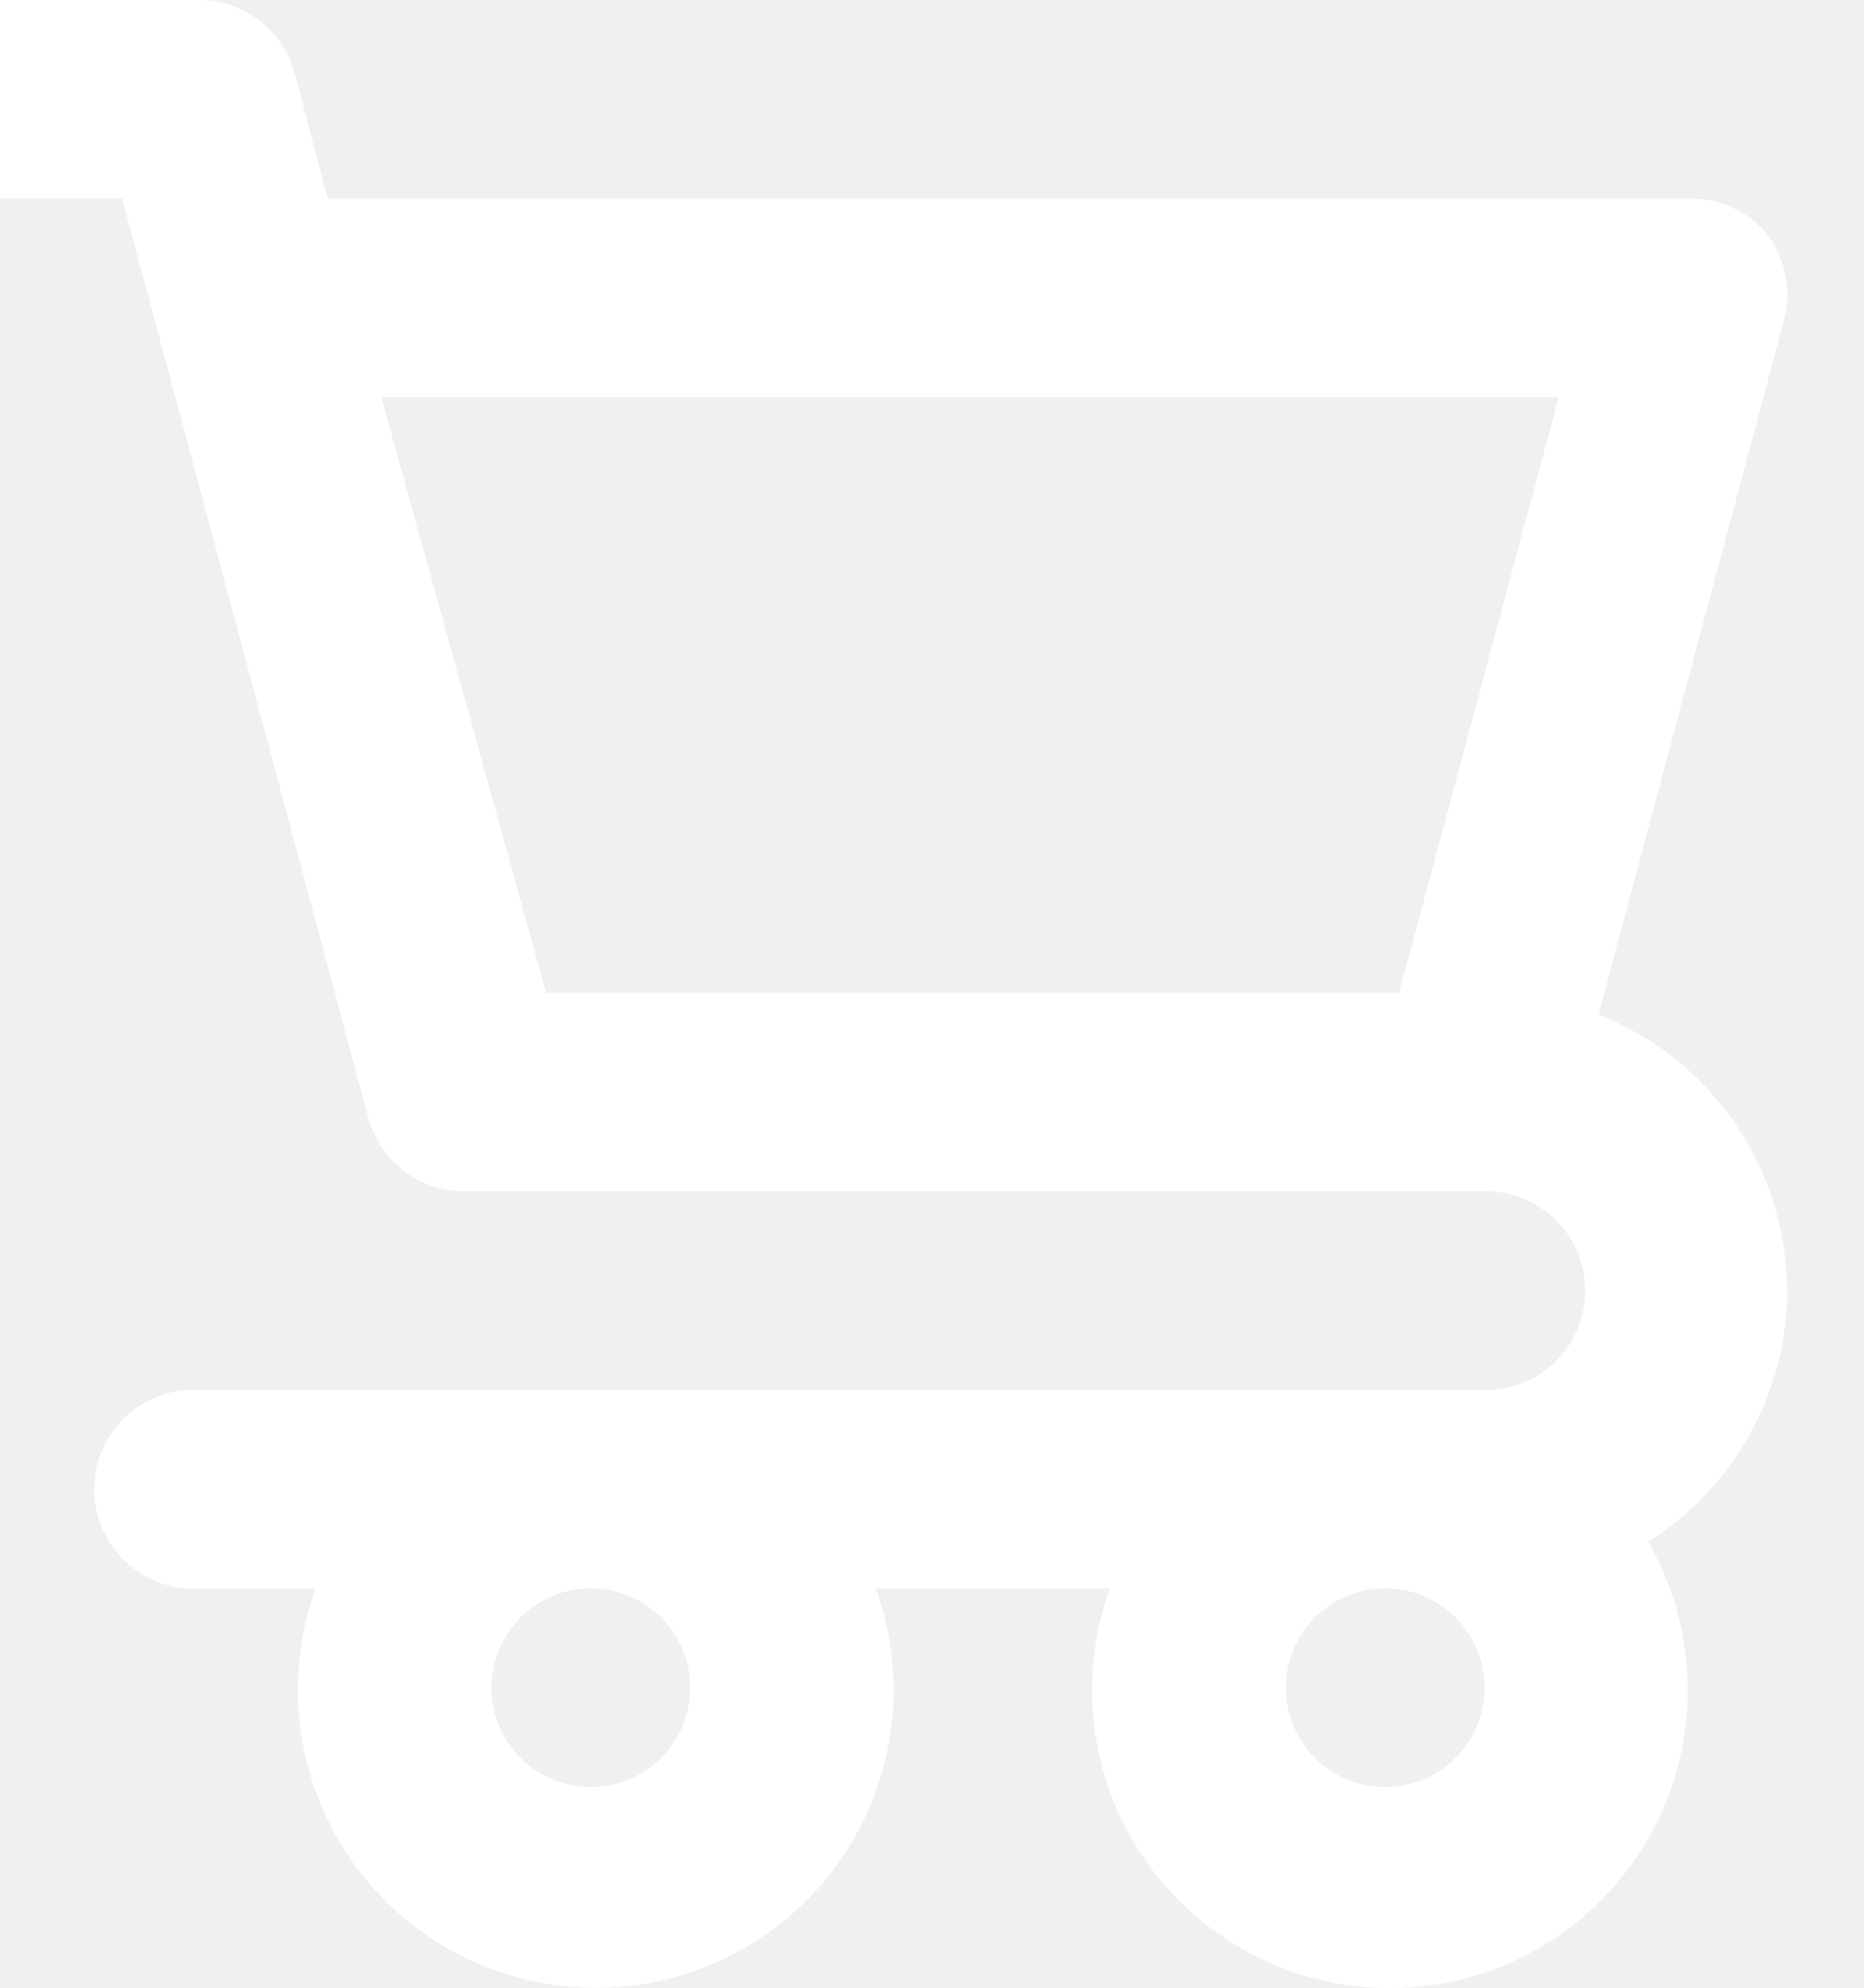
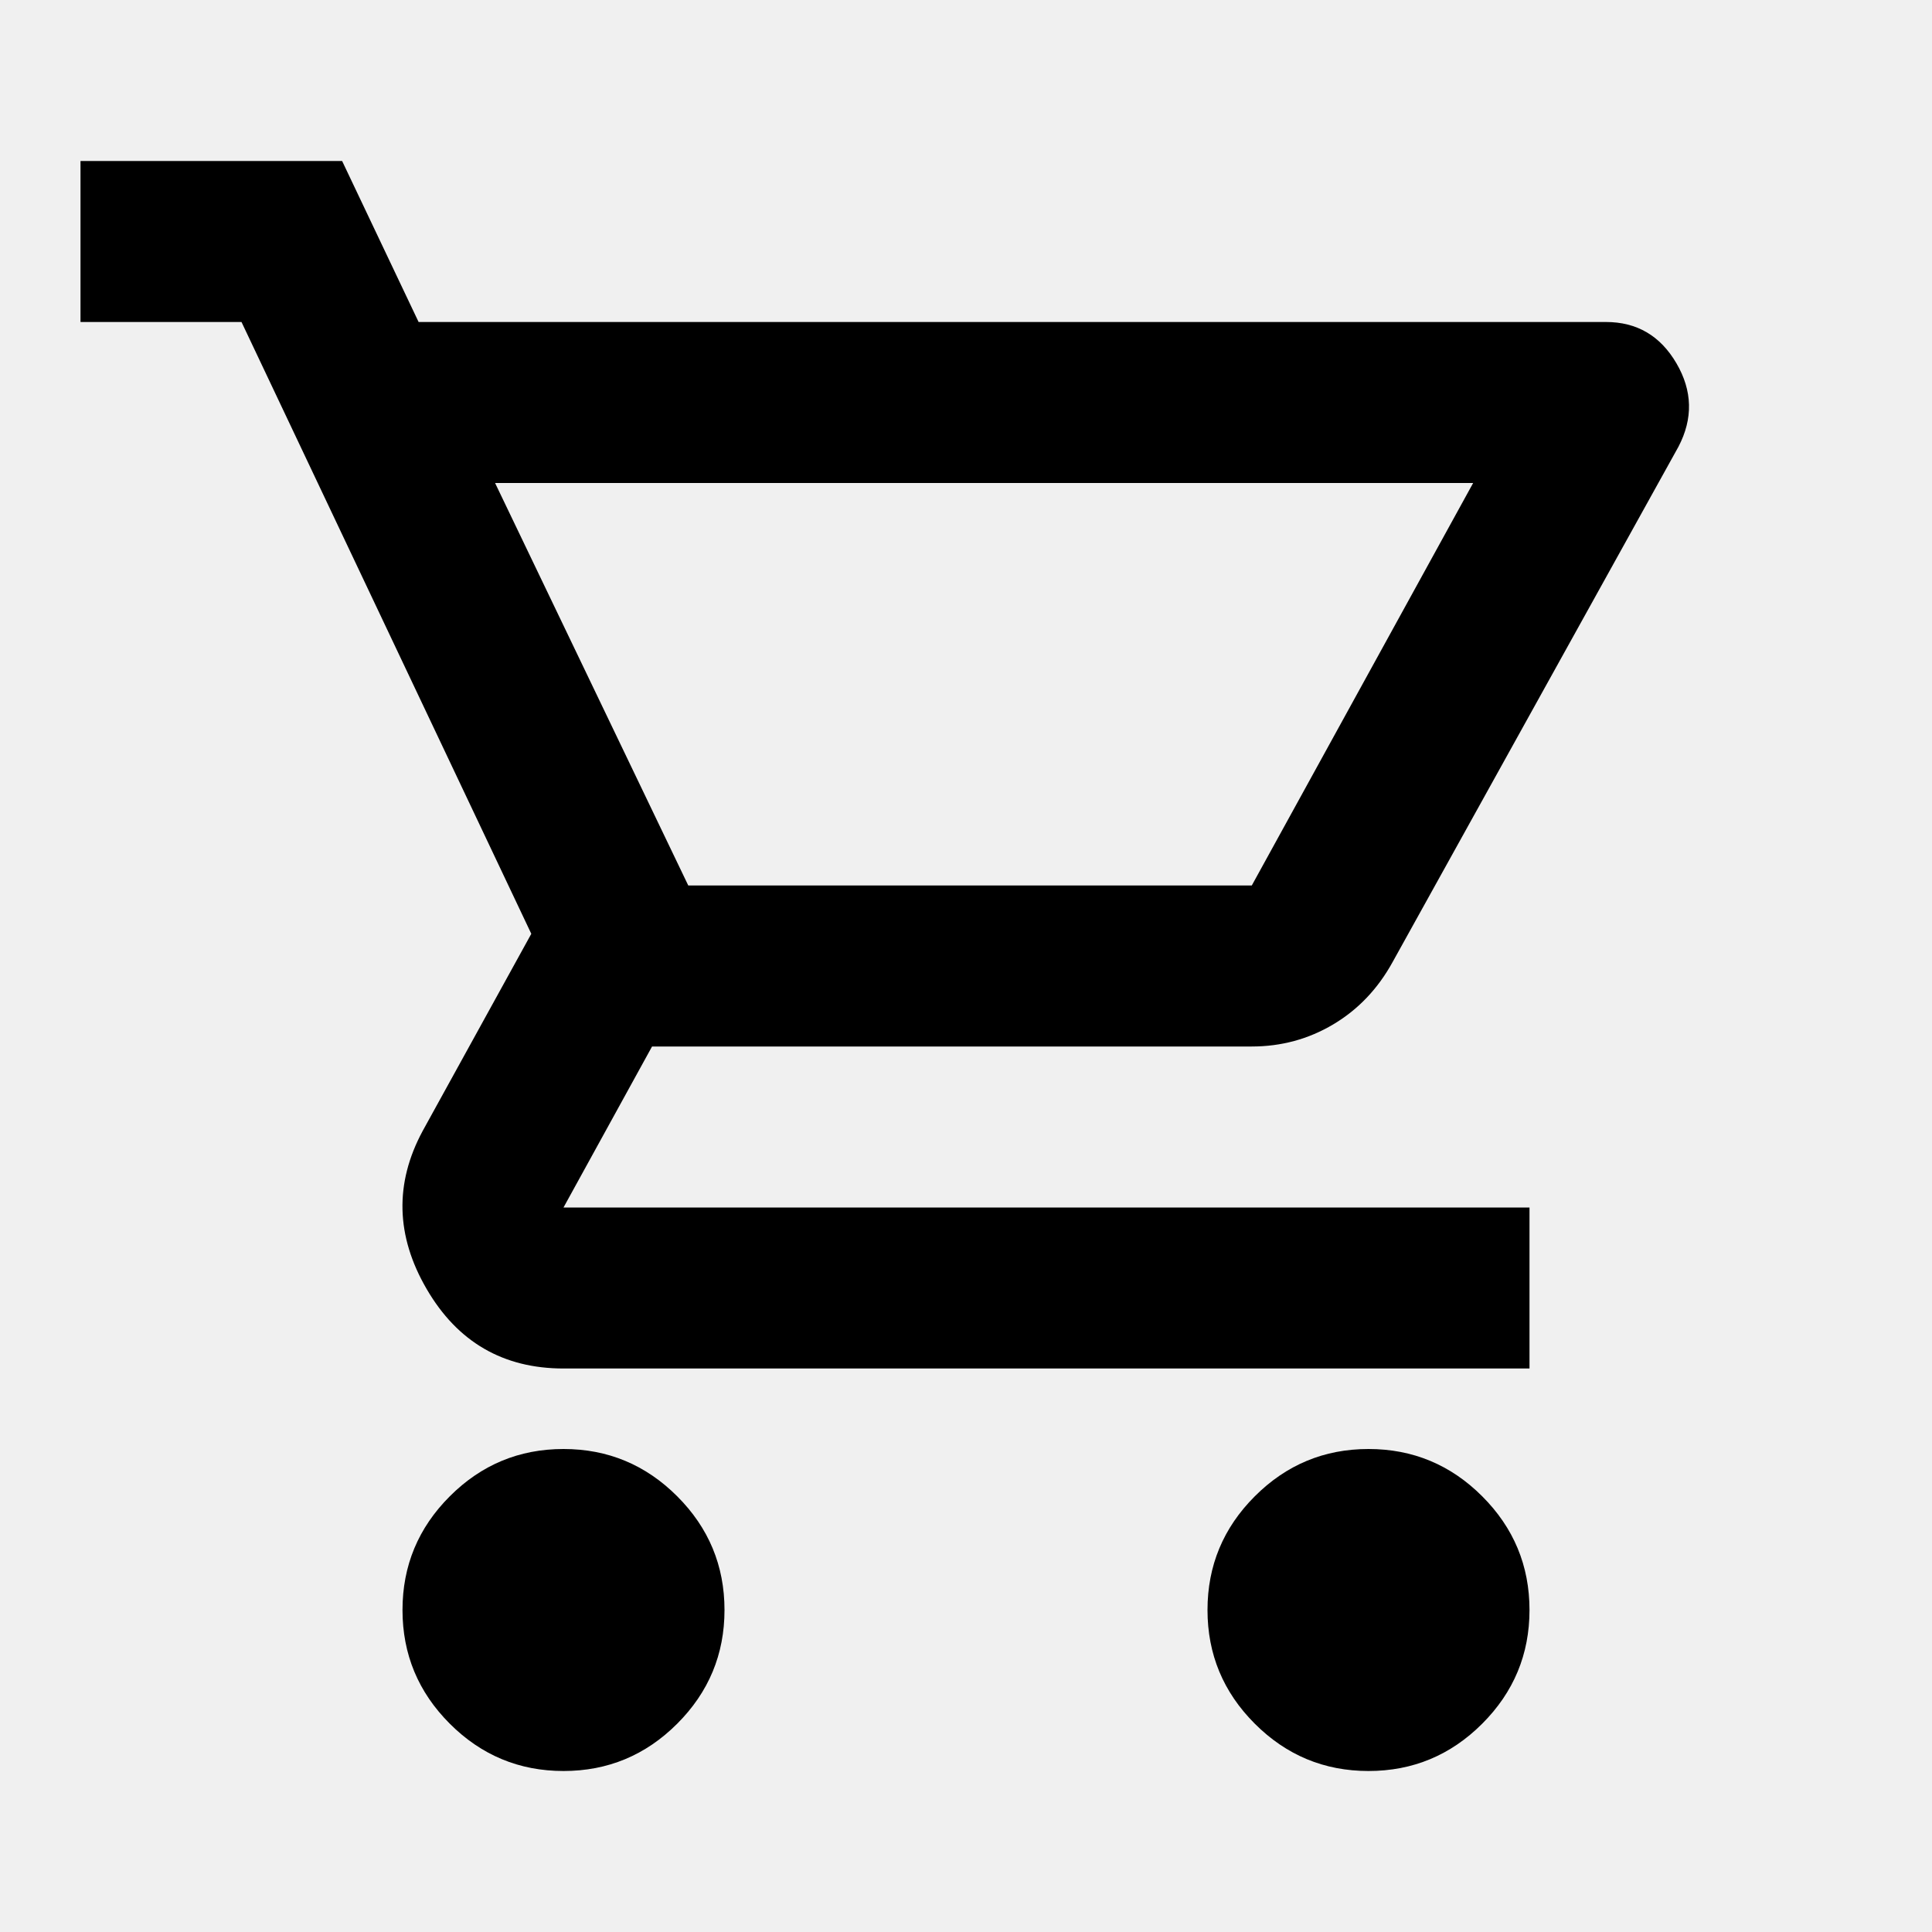
- <svg xmlns="http://www.w3.org/2000/svg" width="15" height="16">
-   <path d="M14.383 10.388a2.397 2.397 0 0 0-1.518-2.222l1.494-5.593a.8.8 0 0 0-.144-.695.8.8 0 0 0-.631-.28H2.637L2.373.591A.8.8 0 0 0 1.598 0H0v1.598h.983l1.982 7.4a.8.8 0 0 0 .799.59h8.222a.8.8 0 0 1 0 1.599H1.598a.8.8 0 1 0 0 1.598h.943a2.397 2.397 0 1 0 4.507 0h1.885a2.397 2.397 0 1 0 4.331-.376 2.397 2.397 0 0 0 1.12-2.021ZM11.26 7.99H4.395L3.068 3.196h9.477L11.26 7.991Zm-6.465 6.392a.8.8 0 1 1 0-1.598.8.8 0 0 1 0 1.598Zm6.393 0a.8.8 0 1 1 0-1.598.8.8 0 0 1 0 1.598Z" fill="#FFF" />
+ <svg xmlns="http://www.w3.org/2000/svg" height="24" viewBox="0 -960 960 960" width="24">
+   <path d="M280-80q-33 0-56.5-23.5T200-160q0-33 23.5-56.5T280-240q33 0 56.5 23.5T360-160q0 33-23.5 56.5T280-80Zm400 0q-33 0-56.5-23.5T600-160q0-33 23.5-56.5T680-240q33 0 56.5 23.5T760-160q0 33-23.5 56.5T680-80ZM246-720l96 200h280l110-200H246Zm-38-80h590q23 0 35 20.5t1 41.5L692-482q-11 20-29.5 31T622-440H324l-44 80h480v80H280q-45 0-68-39.5t-2-78.5l54-98-144-304H40v-80h130l38 80Zm134 280h280-280Z" />
</svg>
